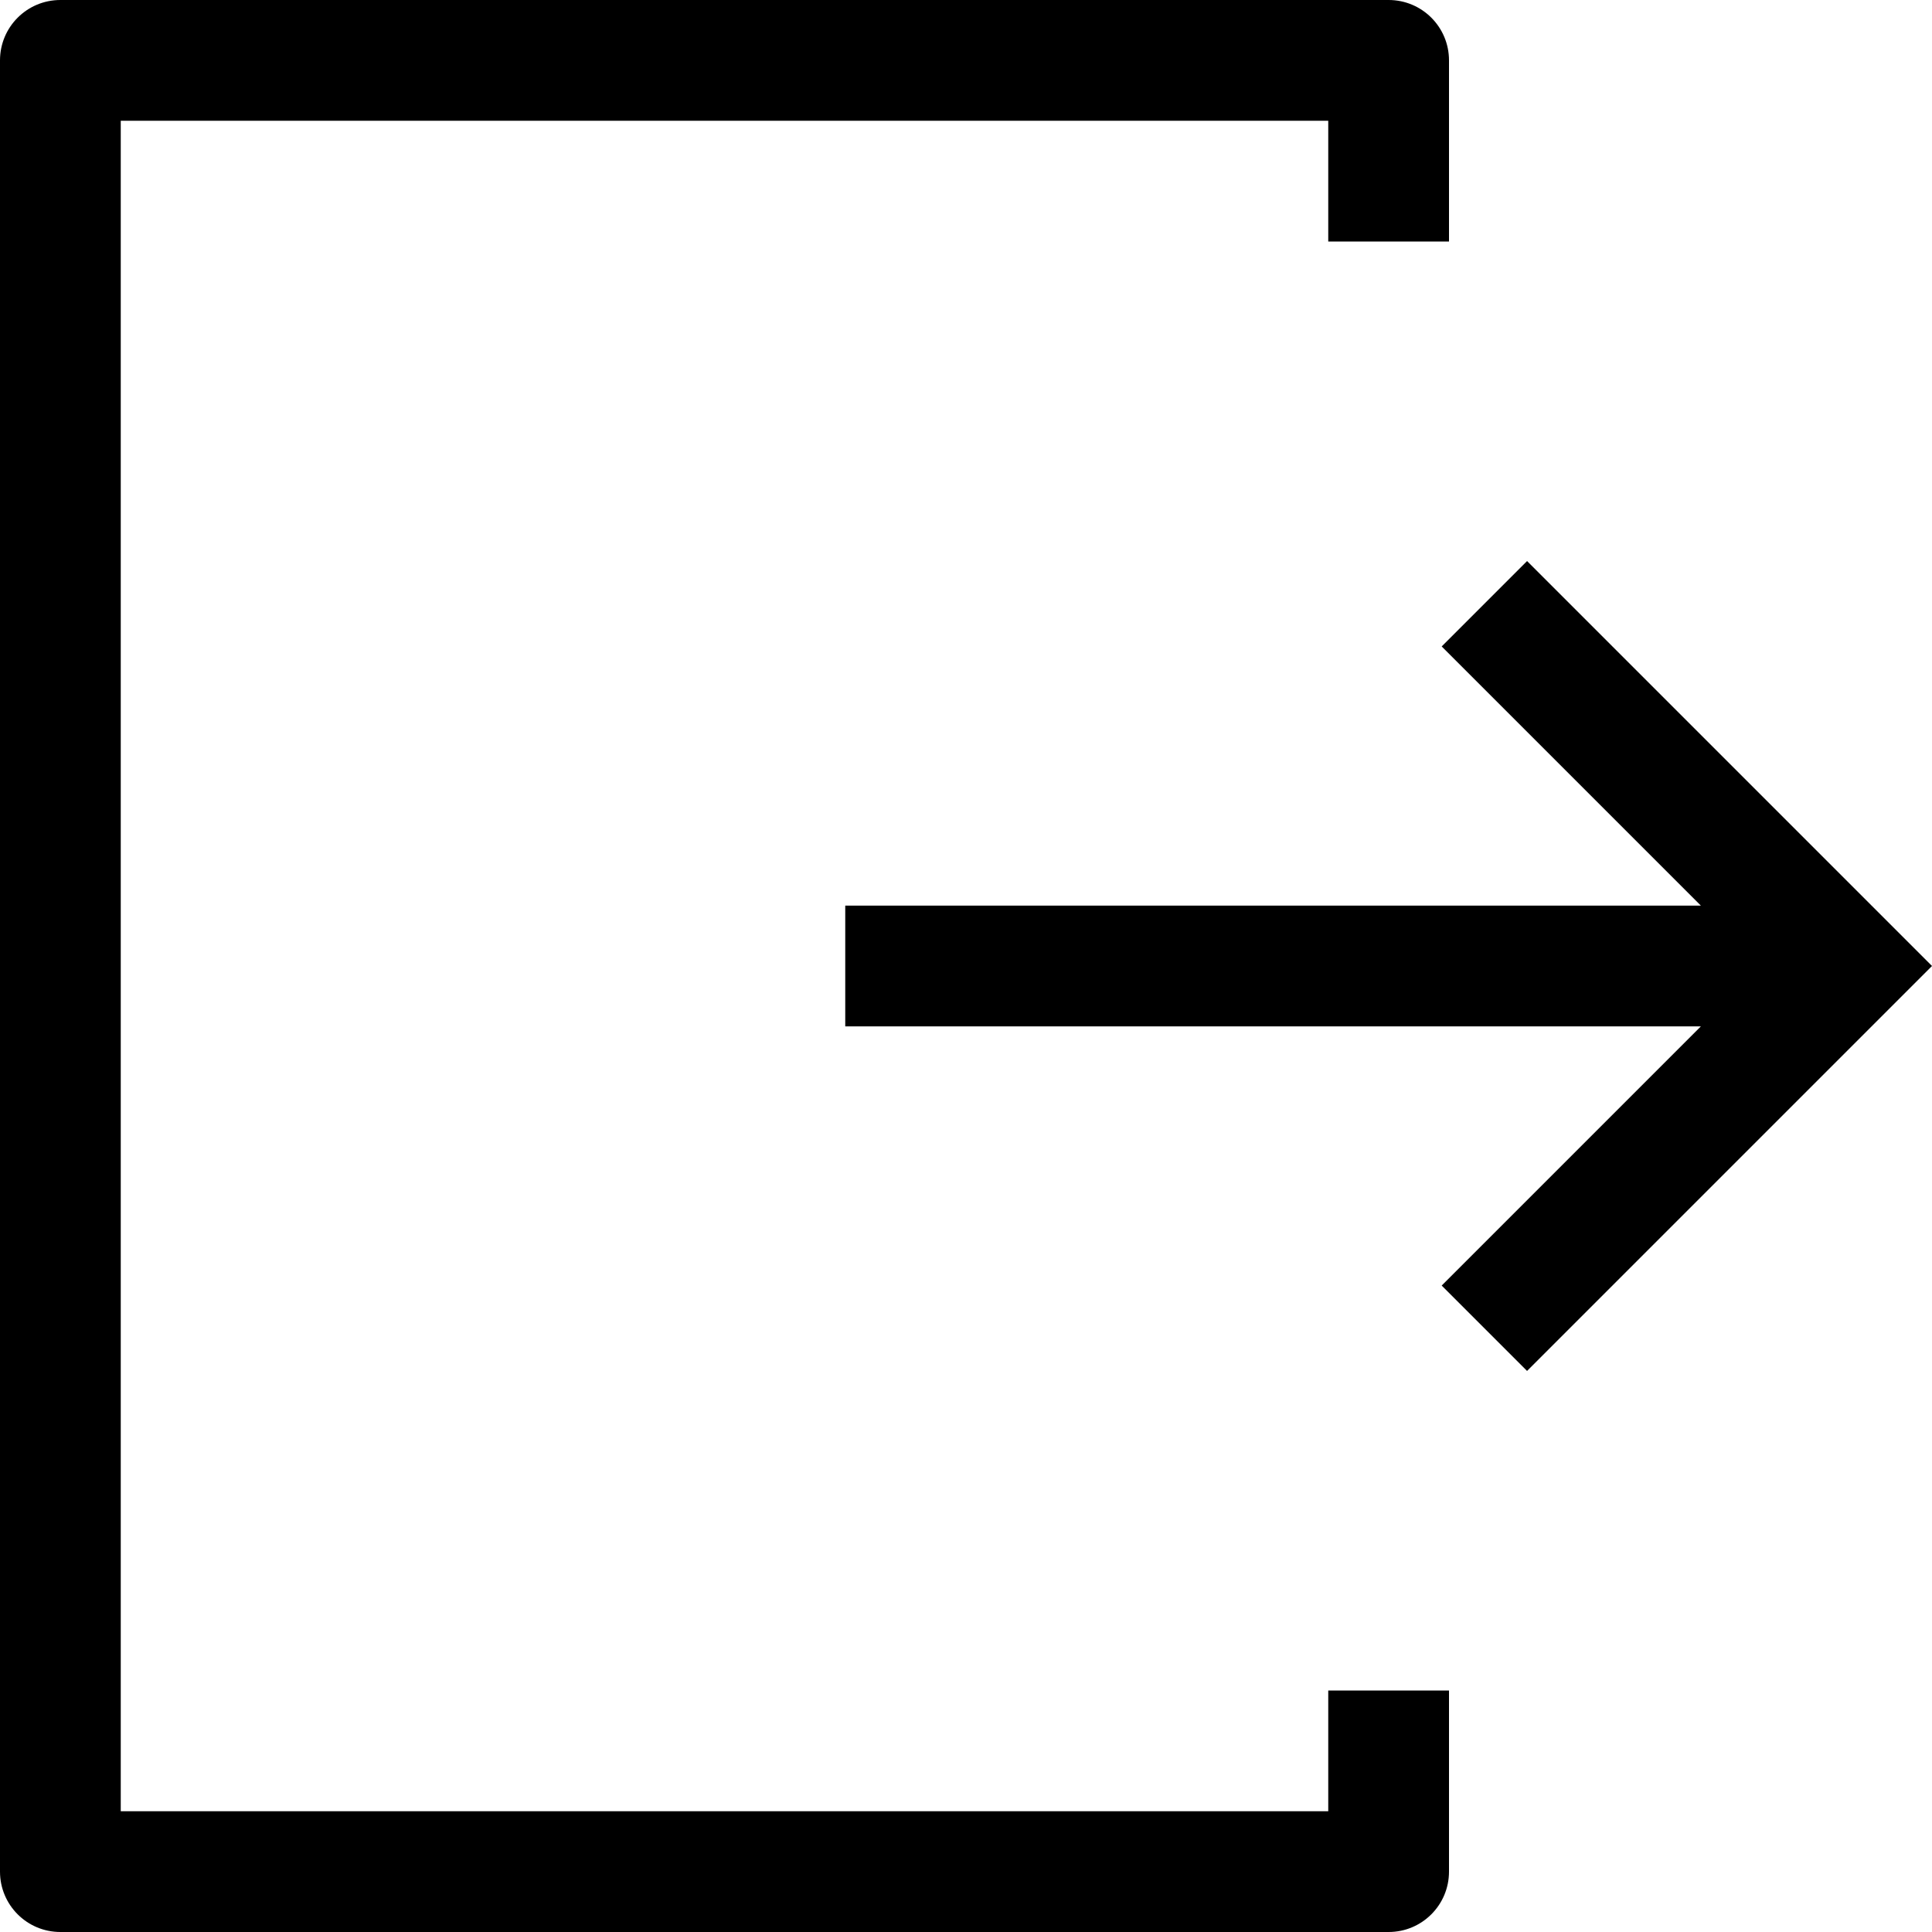
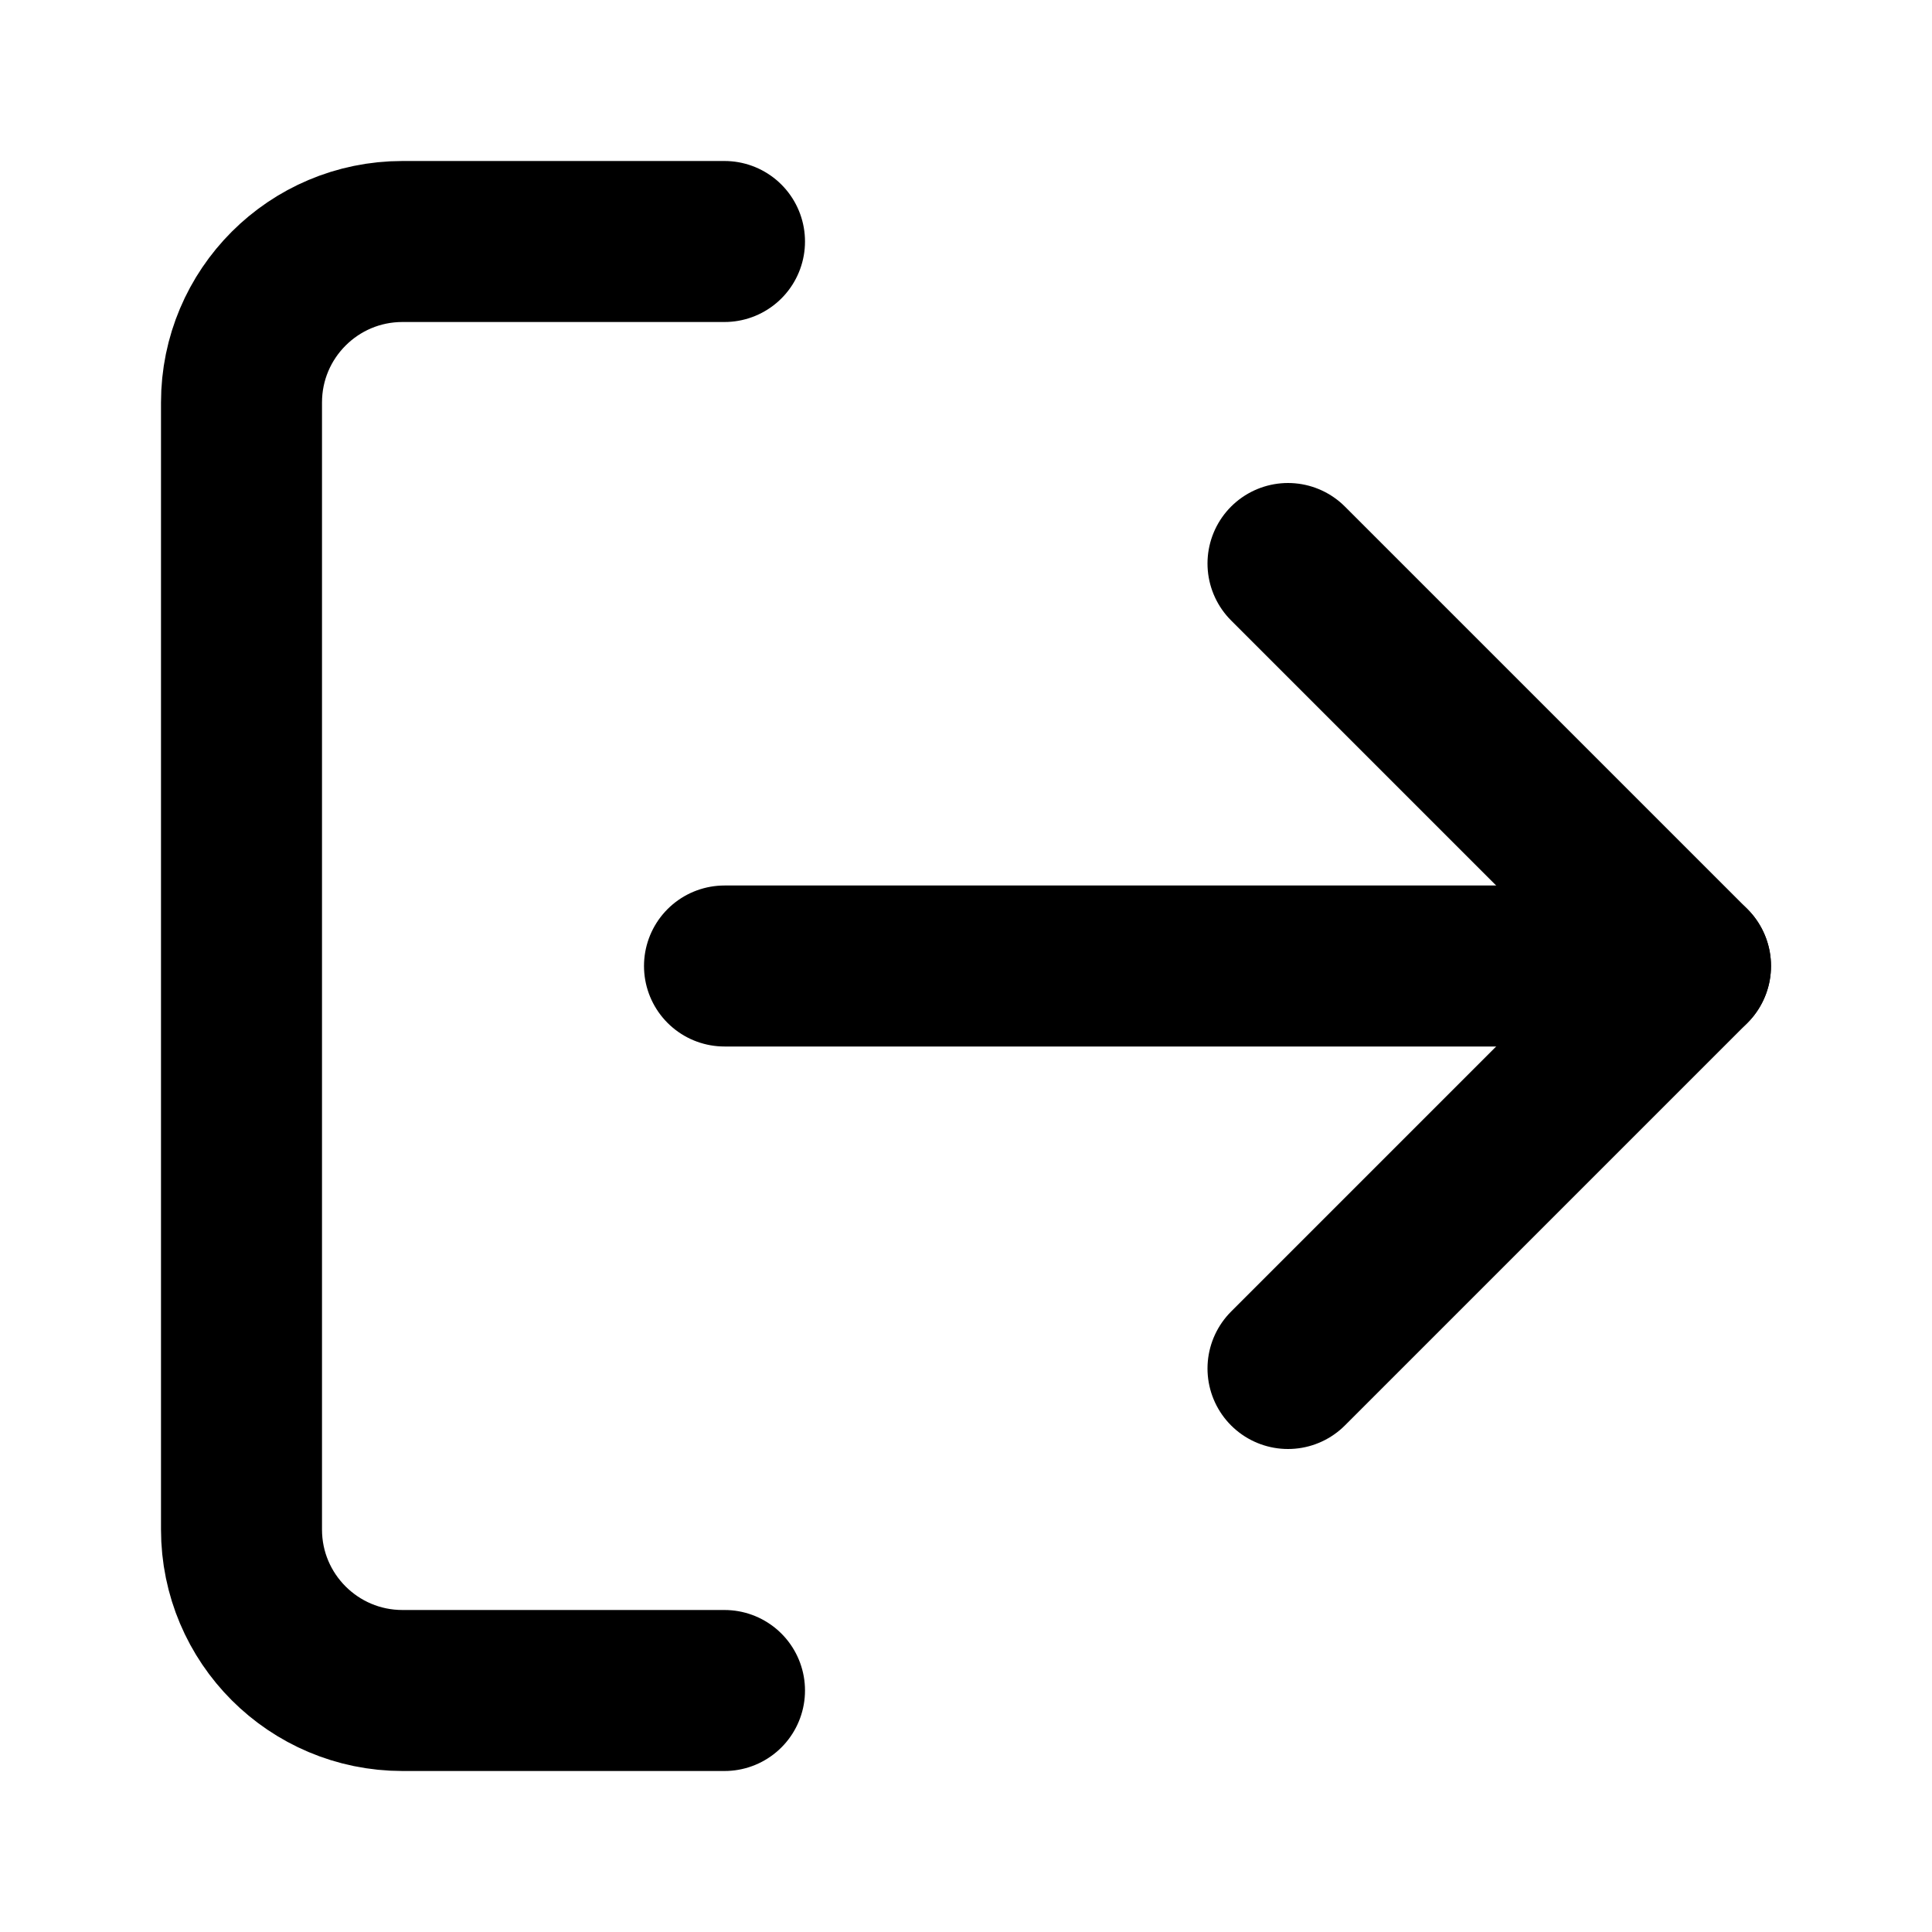
- <svg xmlns="http://www.w3.org/2000/svg" width="100%" height="100%" viewBox="0 0 512 512" version="1.1" xml:space="preserve" style="fill-rule:evenodd;clip-rule:evenodd;stroke-linejoin:round;stroke-miterlimit:2;">
-   <path d="M404.687,148.687L382.063,171.312L450.75,240L224,240L224,272L450.75,272L382.063,340.688L404.687,363.313L512,256L404.687,148.687Z" style="fill-rule:nonzero;" />
-   <path d="M352,480.001L32,480.001L32,32L352,32L352,64.001L384,64.001L384,16C384,7.156 376.844,0 368,0L16,0C7.156,0 0,7.156 0,16L0,496C0,504.844 7.156,512 16,512L368,512C376.844,512 384,504.844 384,496L384,448L352,448L352,480.001Z" style="fill-rule:nonzero;" />
+ <svg xmlns="http://www.w3.org/2000/svg" width="24" height="24" viewBox="0 0 24 24" fill="none" stroke="currentColor" stroke-width="2" stroke-linecap="round" stroke-linejoin="round" class="feather feather-log-out">
+   <path d="M9 21H5a2 2 0 0 1-2-2V5a2 2 0 0 1 2-2h4" />
+   <polyline points="16 17 21 12 16 7" />
+   <line x1="21" y1="12" x2="9" y2="12" />
</svg>
